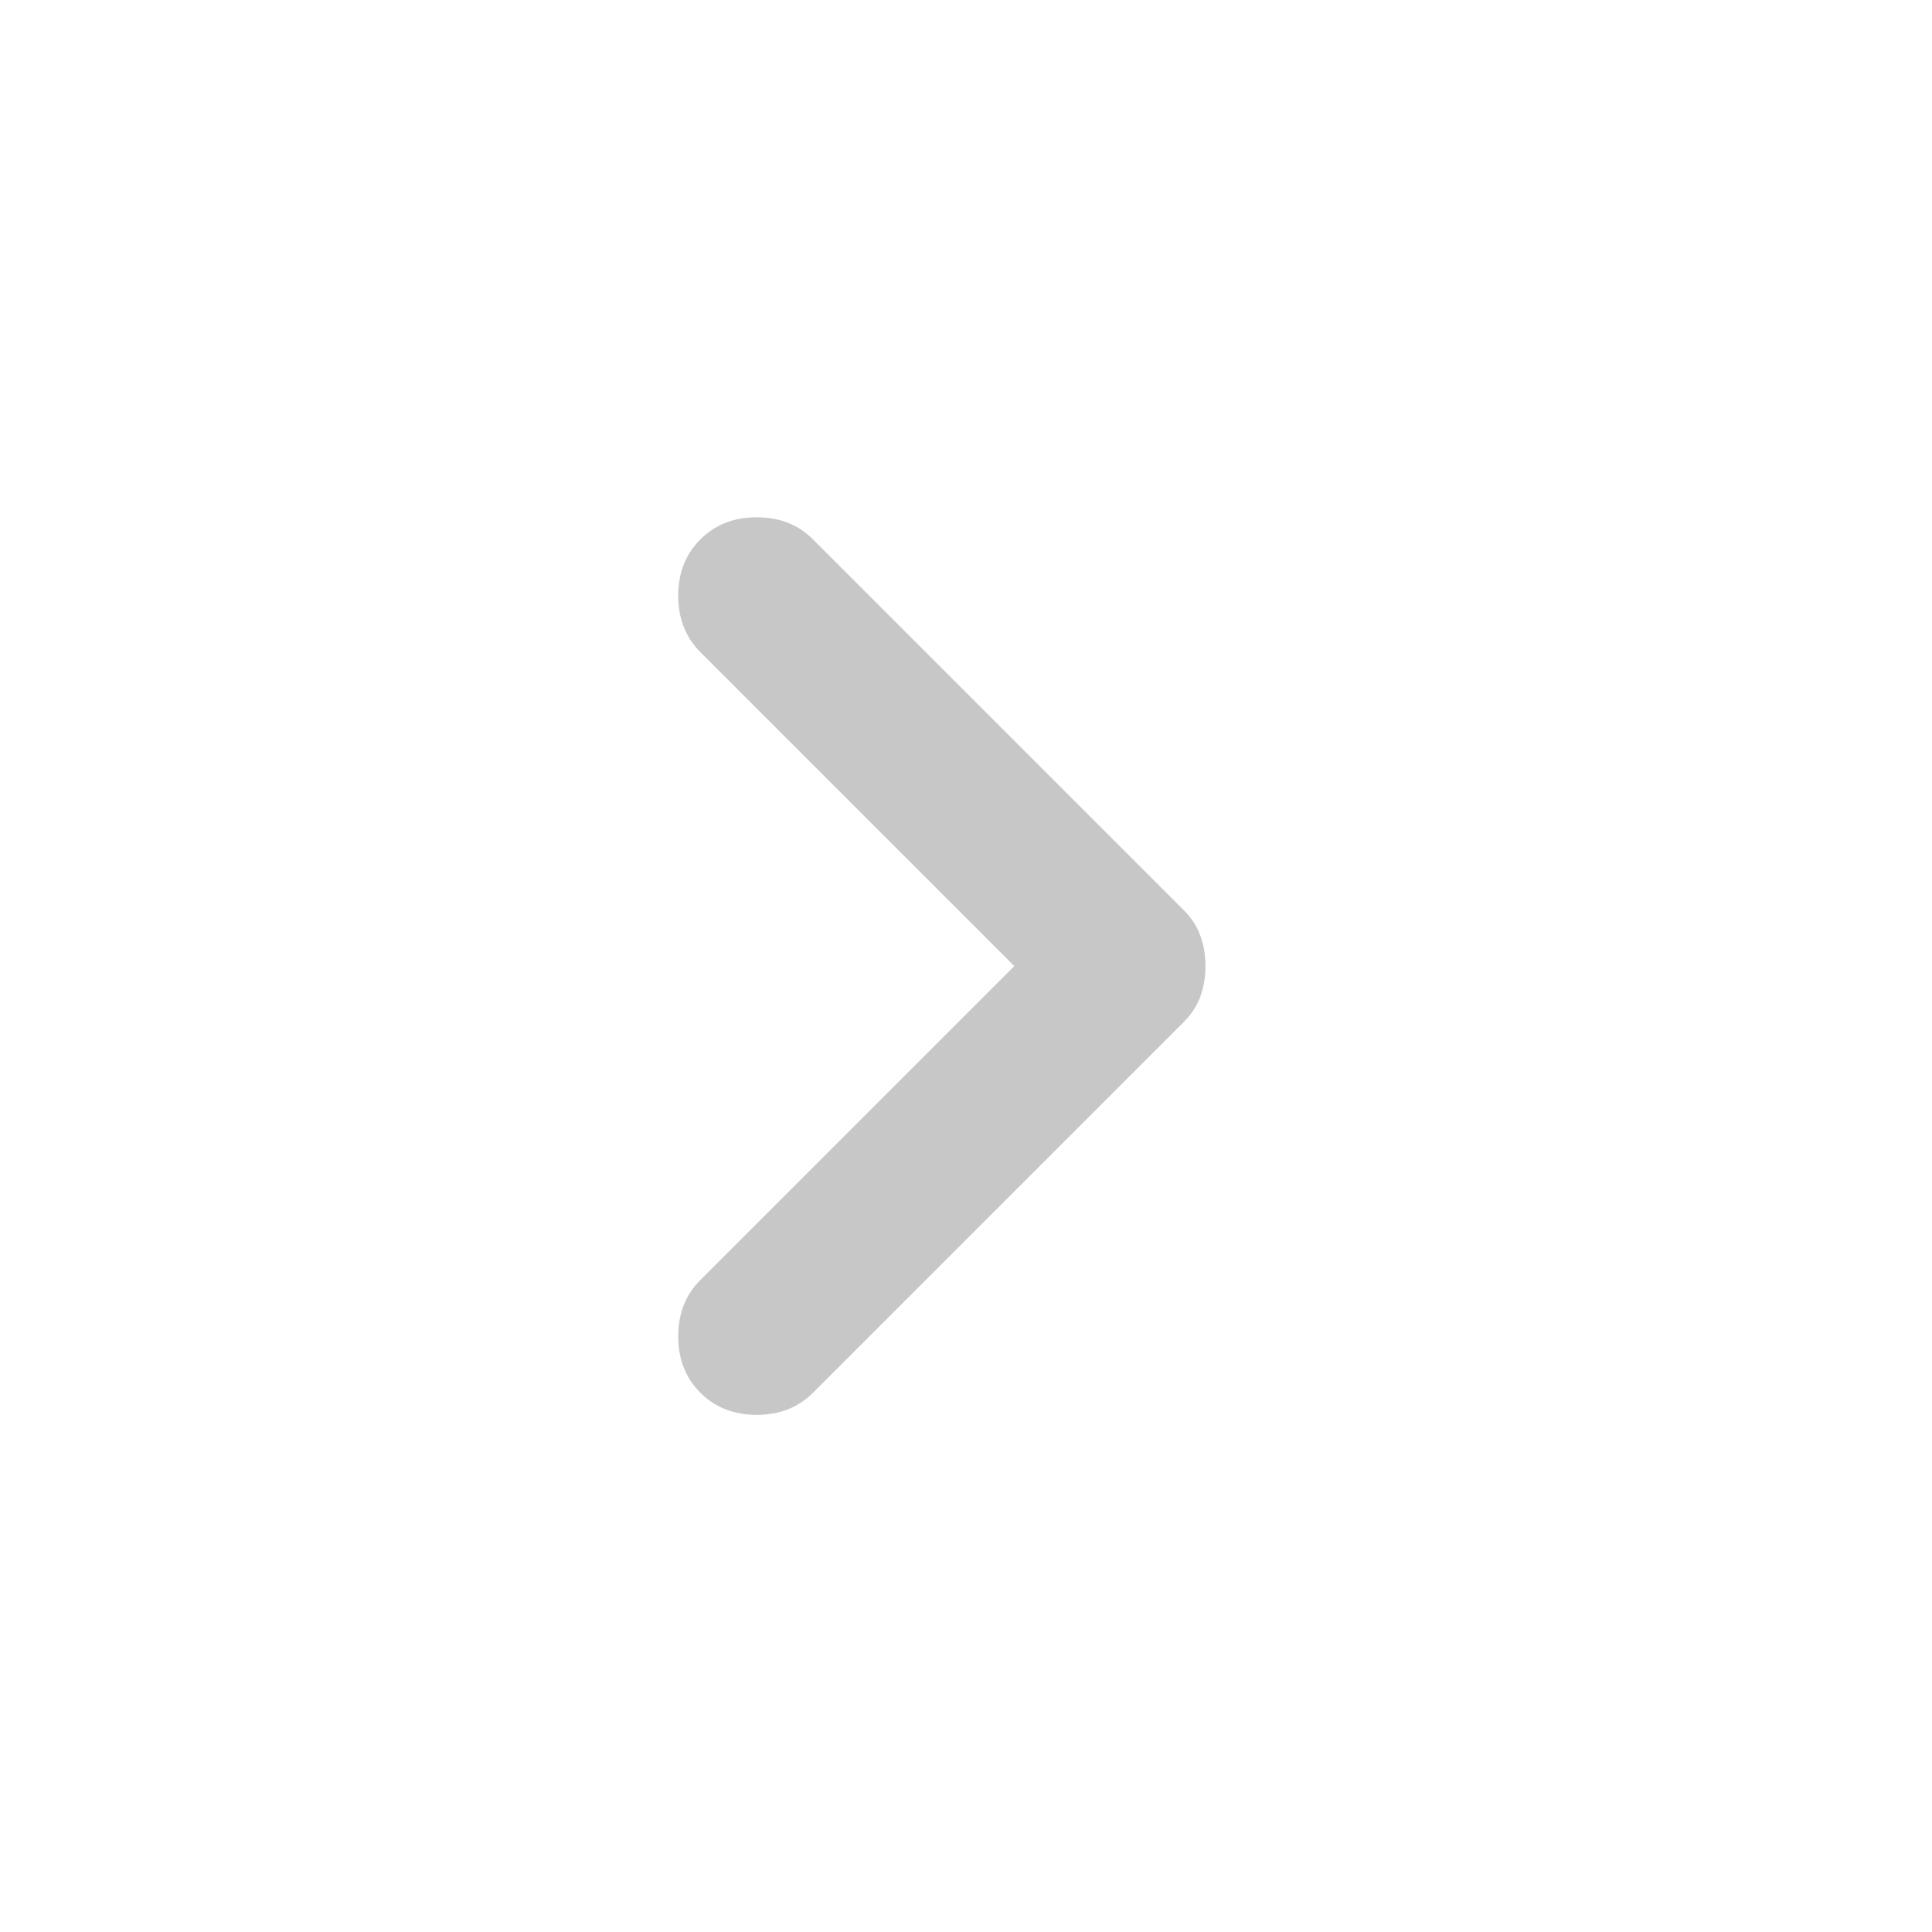
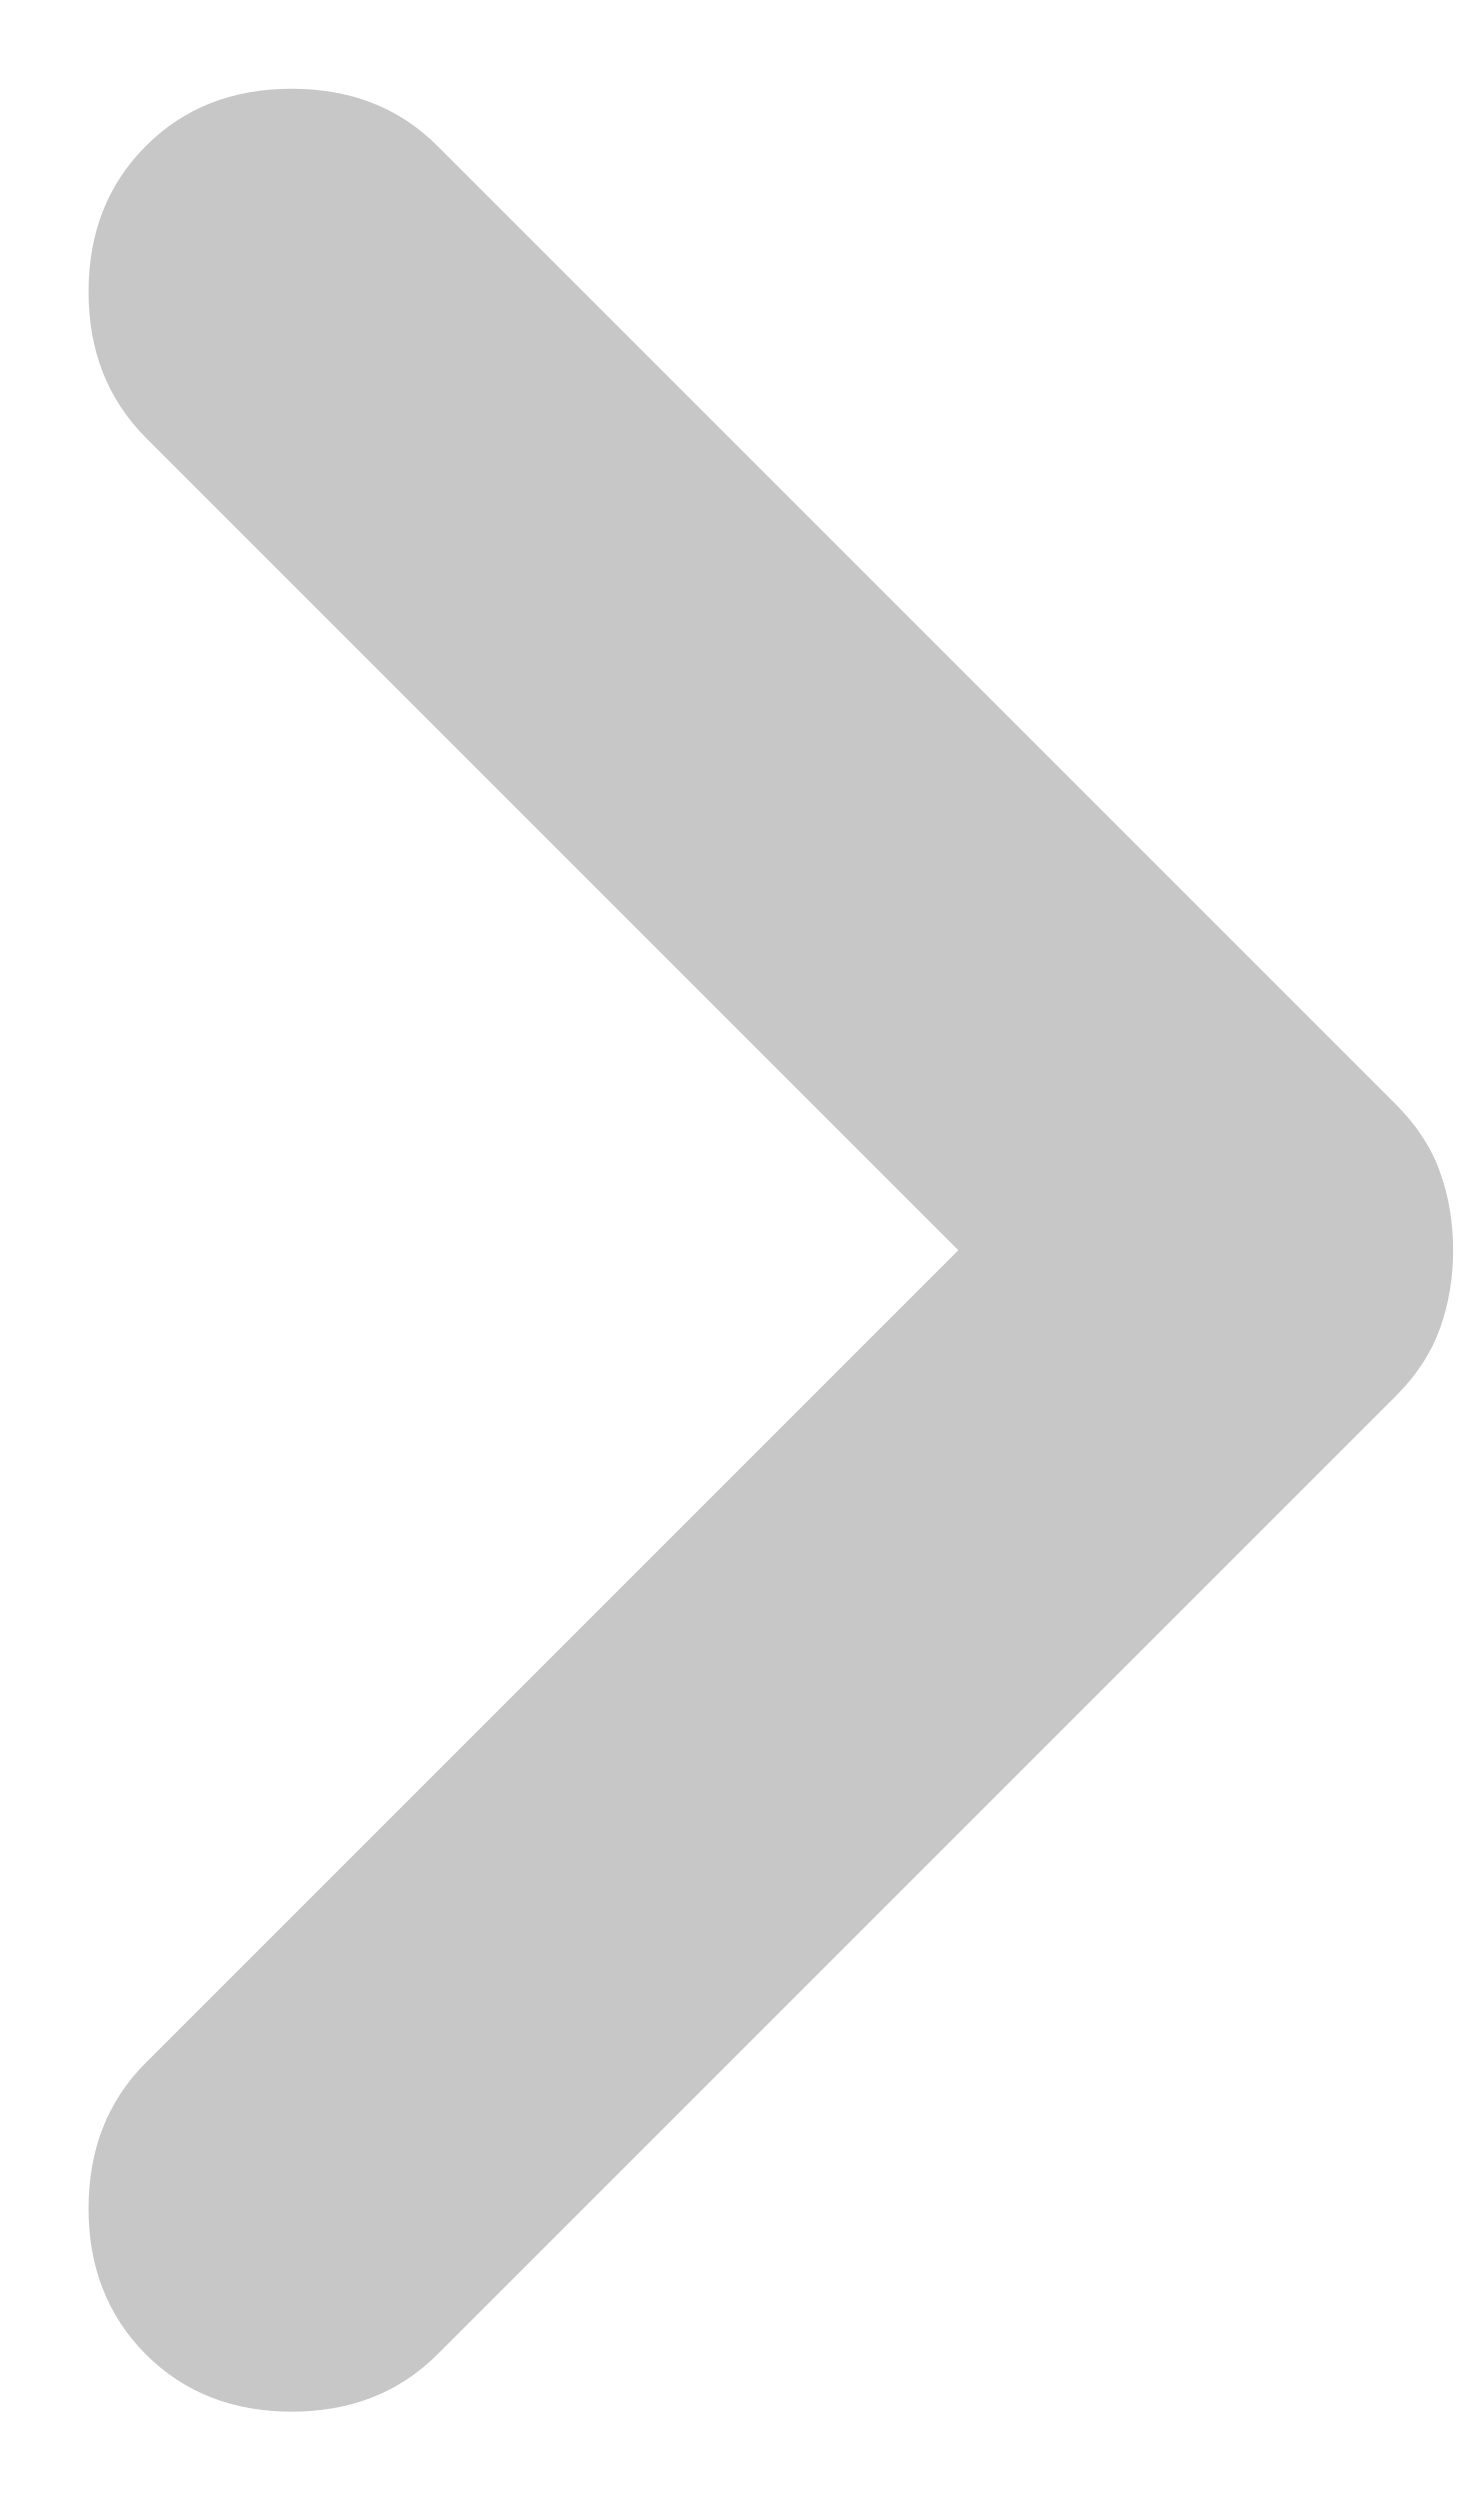
- <svg xmlns="http://www.w3.org/2000/svg" width="24" height="24" viewBox="0 0 24 24" fill="none">
-   <path d="M12.6 12.001L8.7 8.101C8.517 7.917 8.425 7.684 8.425 7.401C8.425 7.117 8.517 6.884 8.7 6.701C8.883 6.517 9.117 6.426 9.4 6.426C9.683 6.426 9.917 6.517 10.1 6.701L14.7 11.301C14.8 11.401 14.871 11.509 14.912 11.626C14.954 11.742 14.975 11.867 14.975 12.001C14.975 12.134 14.954 12.259 14.912 12.376C14.871 12.492 14.8 12.601 14.7 12.701L10.1 17.301C9.917 17.484 9.683 17.576 9.4 17.576C9.117 17.576 8.883 17.484 8.7 17.301C8.517 17.117 8.425 16.884 8.425 16.601C8.425 16.317 8.517 16.084 8.7 15.901L12.6 12.001Z" fill="#C7C7C7" />
+ <svg xmlns="http://www.w3.org/2000/svg" width="7" height="12" viewBox="0 0 7 12" fill="none">
+   <path d="M4.6 6.001L0.7 2.101C0.517 1.917 0.425 1.684 0.425 1.401C0.425 1.117 0.517 0.884 0.7 0.701C0.883 0.517 1.117 0.426 1.4 0.426C1.683 0.426 1.917 0.517 2.1 0.701L6.7 5.301C6.8 5.401 6.871 5.509 6.912 5.626C6.954 5.742 6.975 5.867 6.975 6.001C6.975 6.134 6.954 6.259 6.912 6.376C6.871 6.492 6.8 6.601 6.7 6.701L2.1 11.301C1.917 11.484 1.683 11.576 1.4 11.576C1.117 11.576 0.883 11.484 0.7 11.301C0.517 11.117 0.425 10.884 0.425 10.601C0.425 10.317 0.517 10.084 0.7 9.901L4.6 6.001Z" fill="#C7C7C7" />
</svg>
